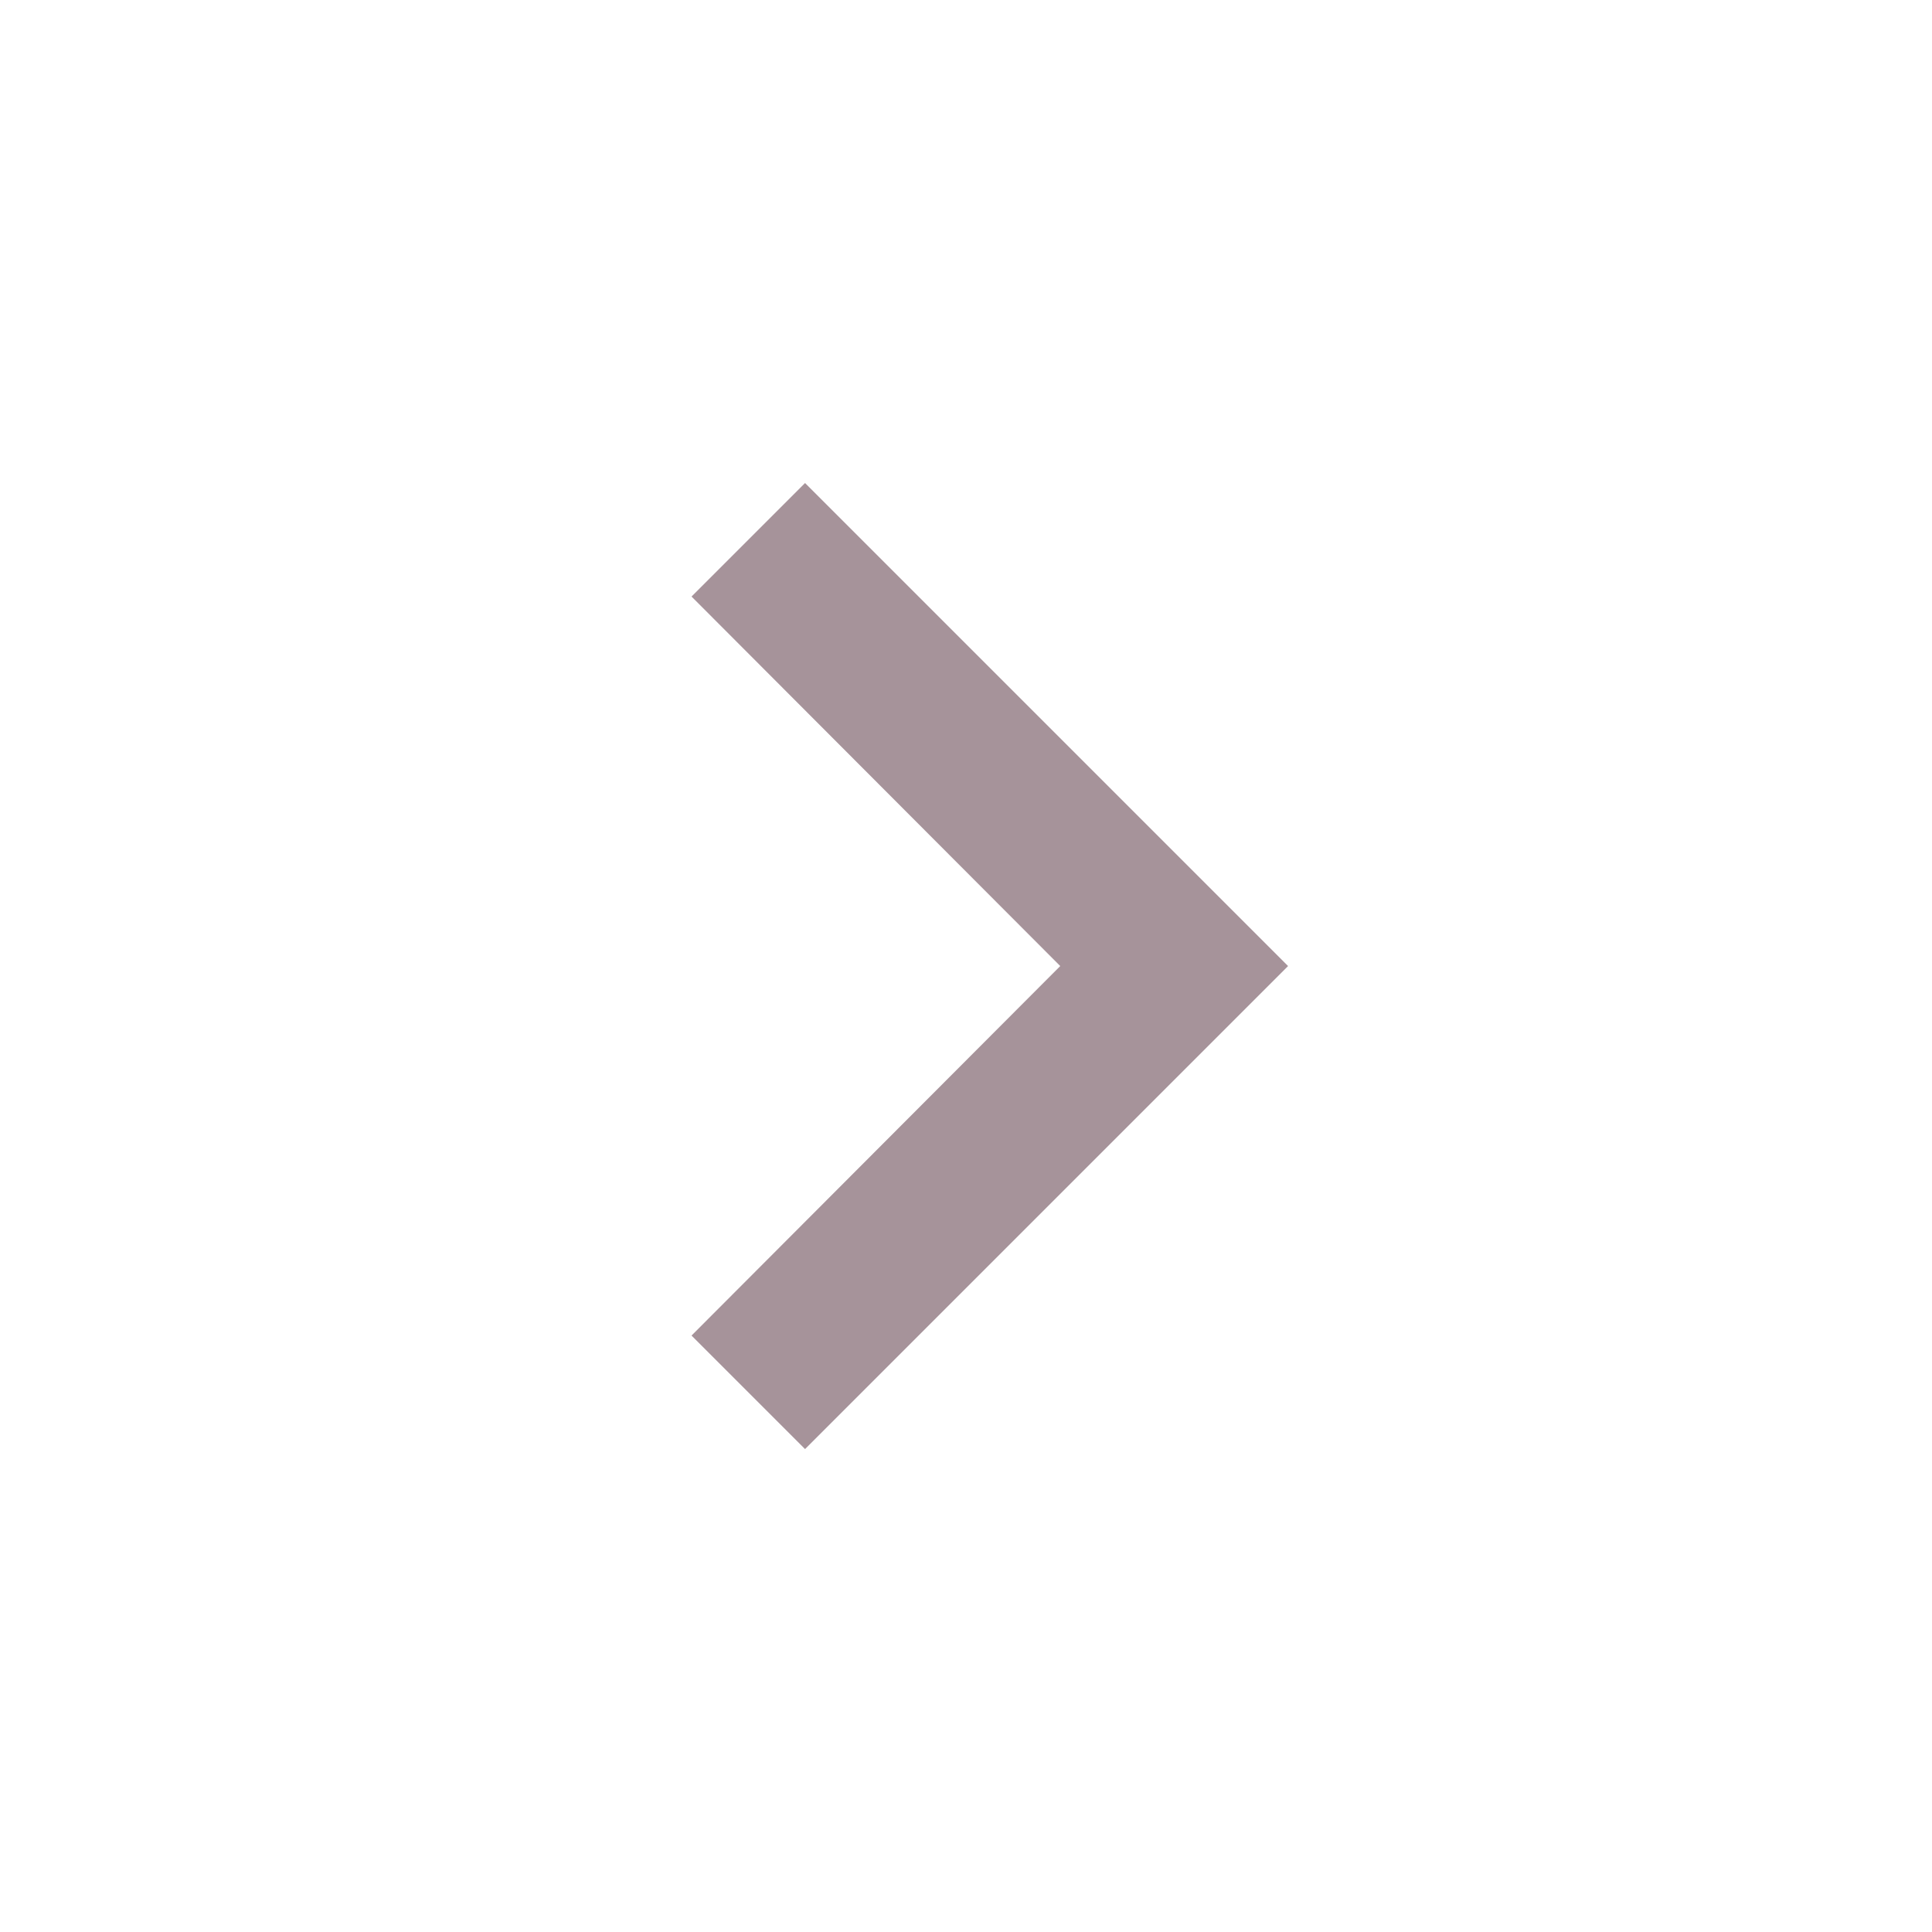
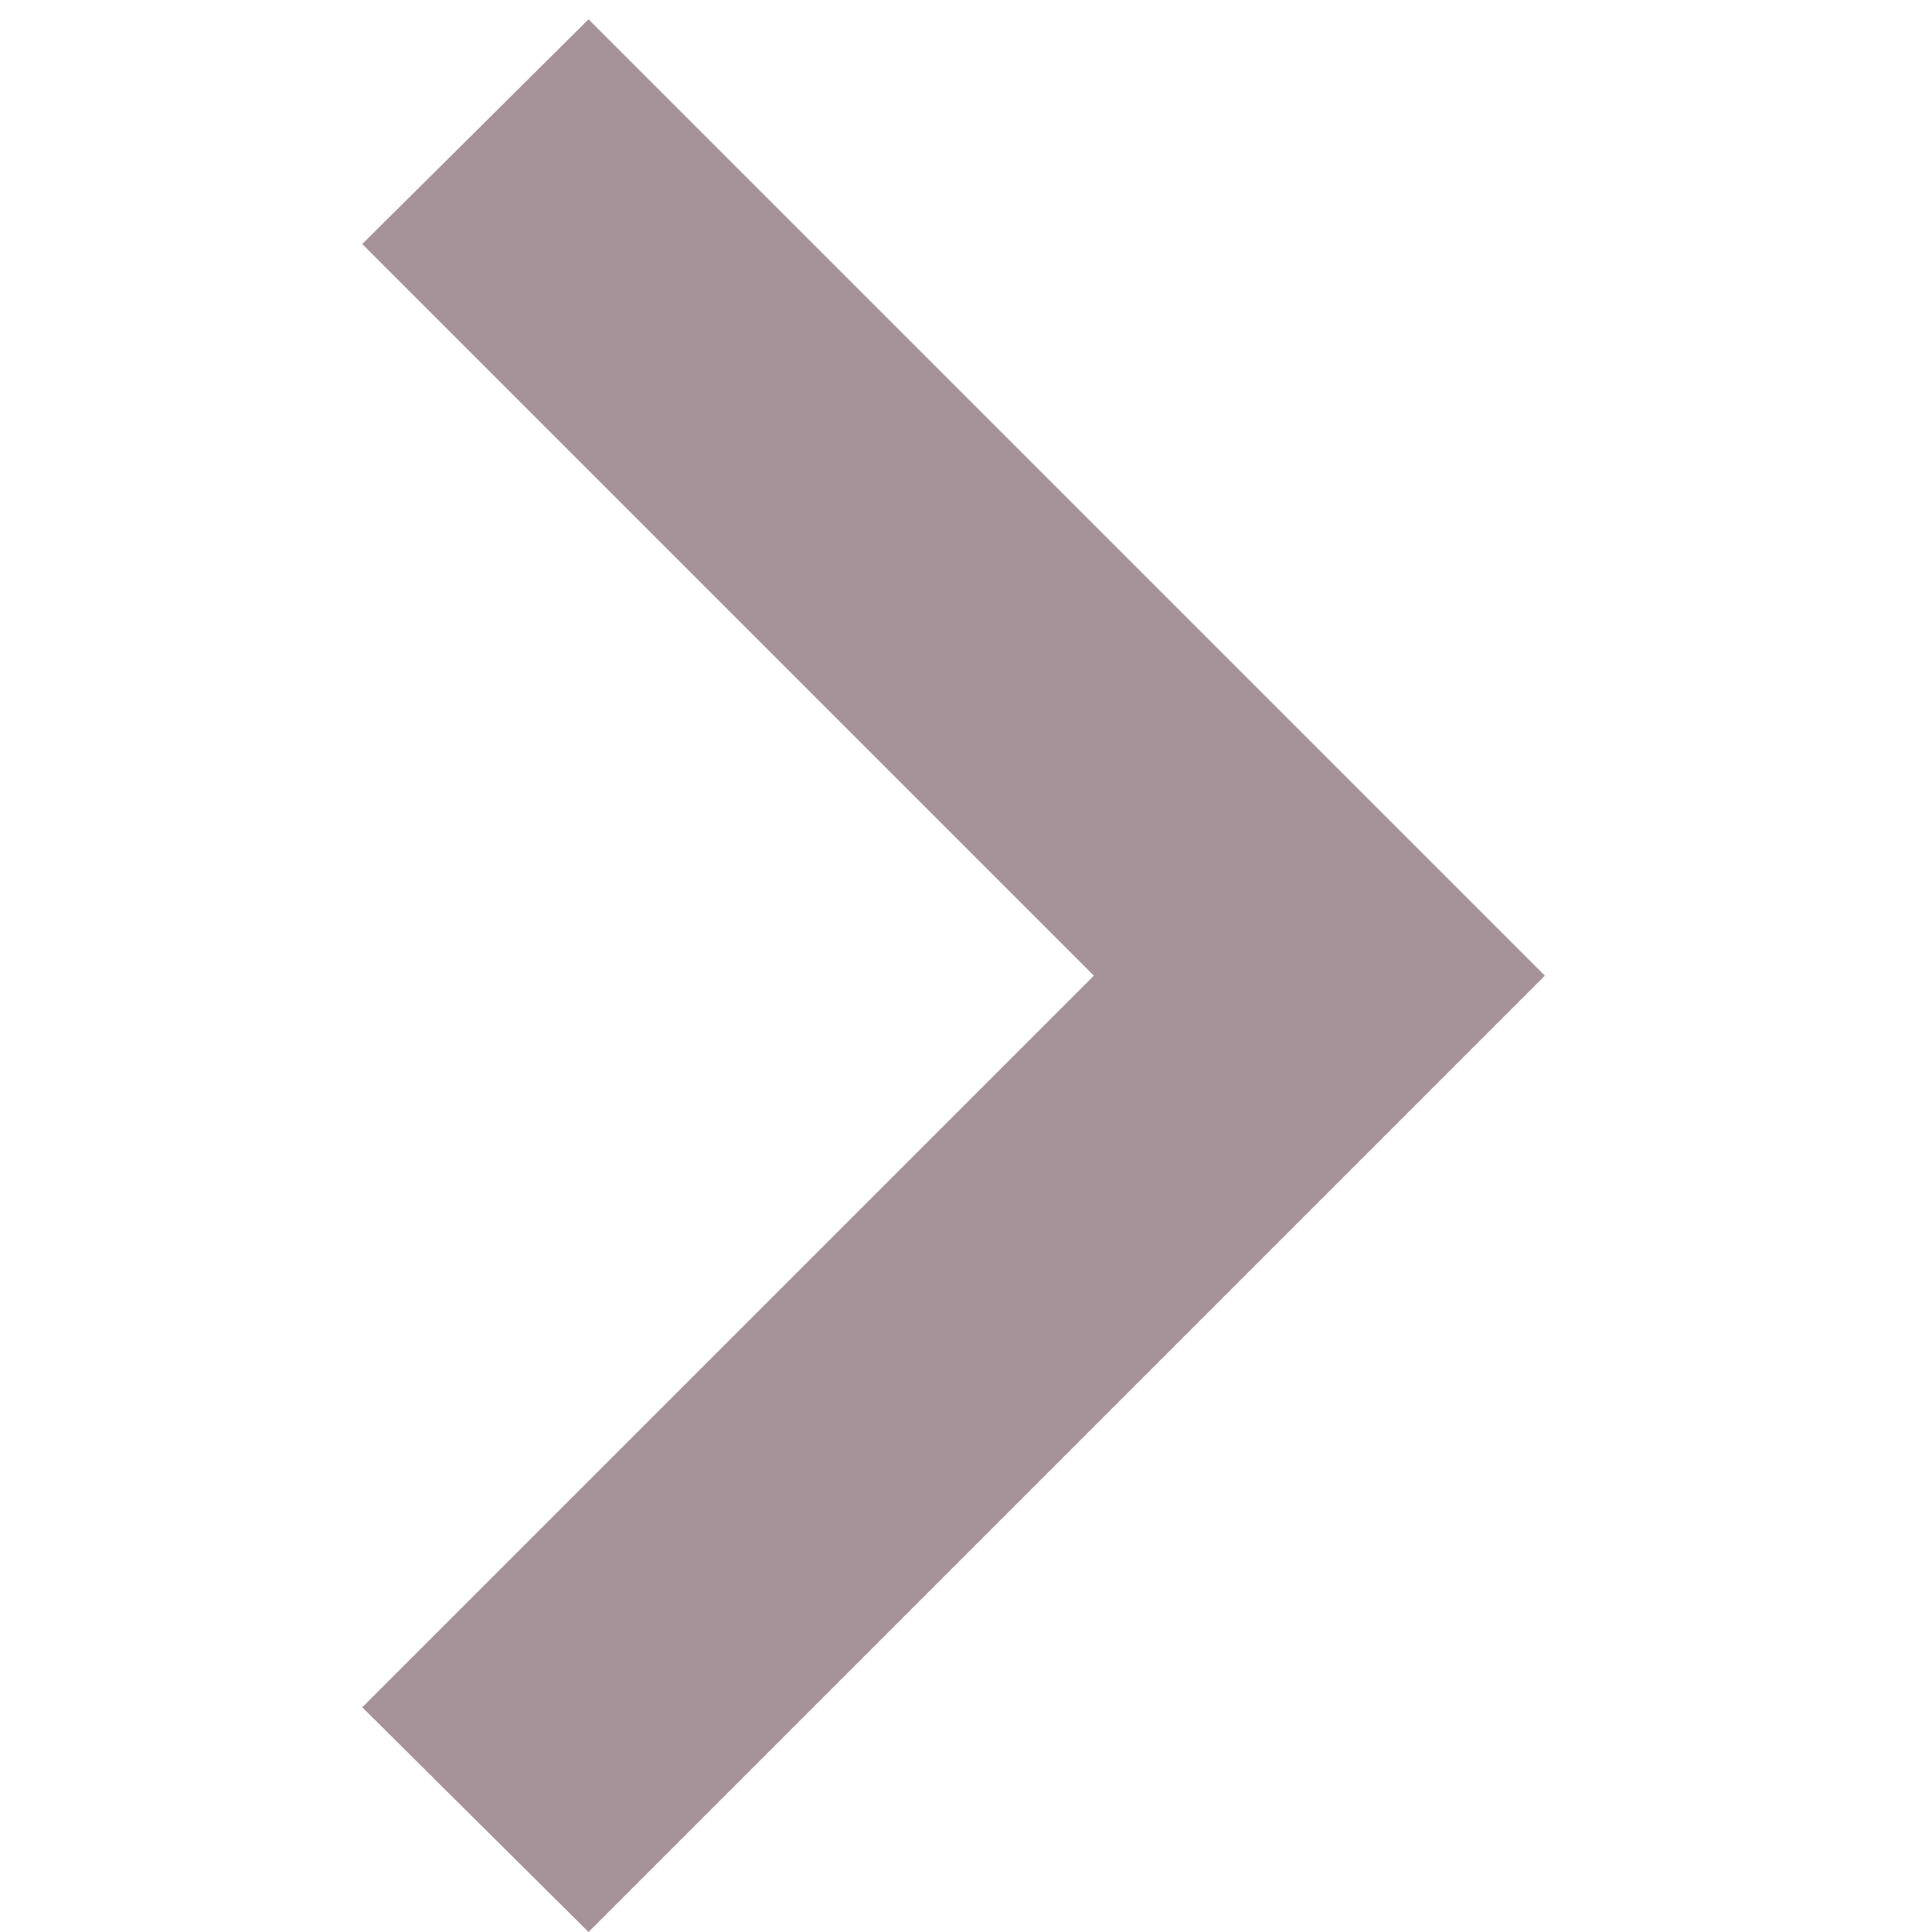
<svg xmlns="http://www.w3.org/2000/svg" width="16" height="16" viewBox="0 0 16 16" fill="none">
-   <path transform="scale(0.6667)" d="M10 6L8.59 7.41 13.17 12l-4.58 4.59L10 18l6-6z" fill="#A6939A" />
+   <g transform="rotate(-90 8 8)">
+     <g transform="translate(0 3)">
+       <path d="M1.861 0L7.92 6.059L13.979 0L15.84 1.874L7.92 9.794L0 1.874L1.861 0Z" fill="#A6939A" />
+     </g>
+   </g>
</svg>
